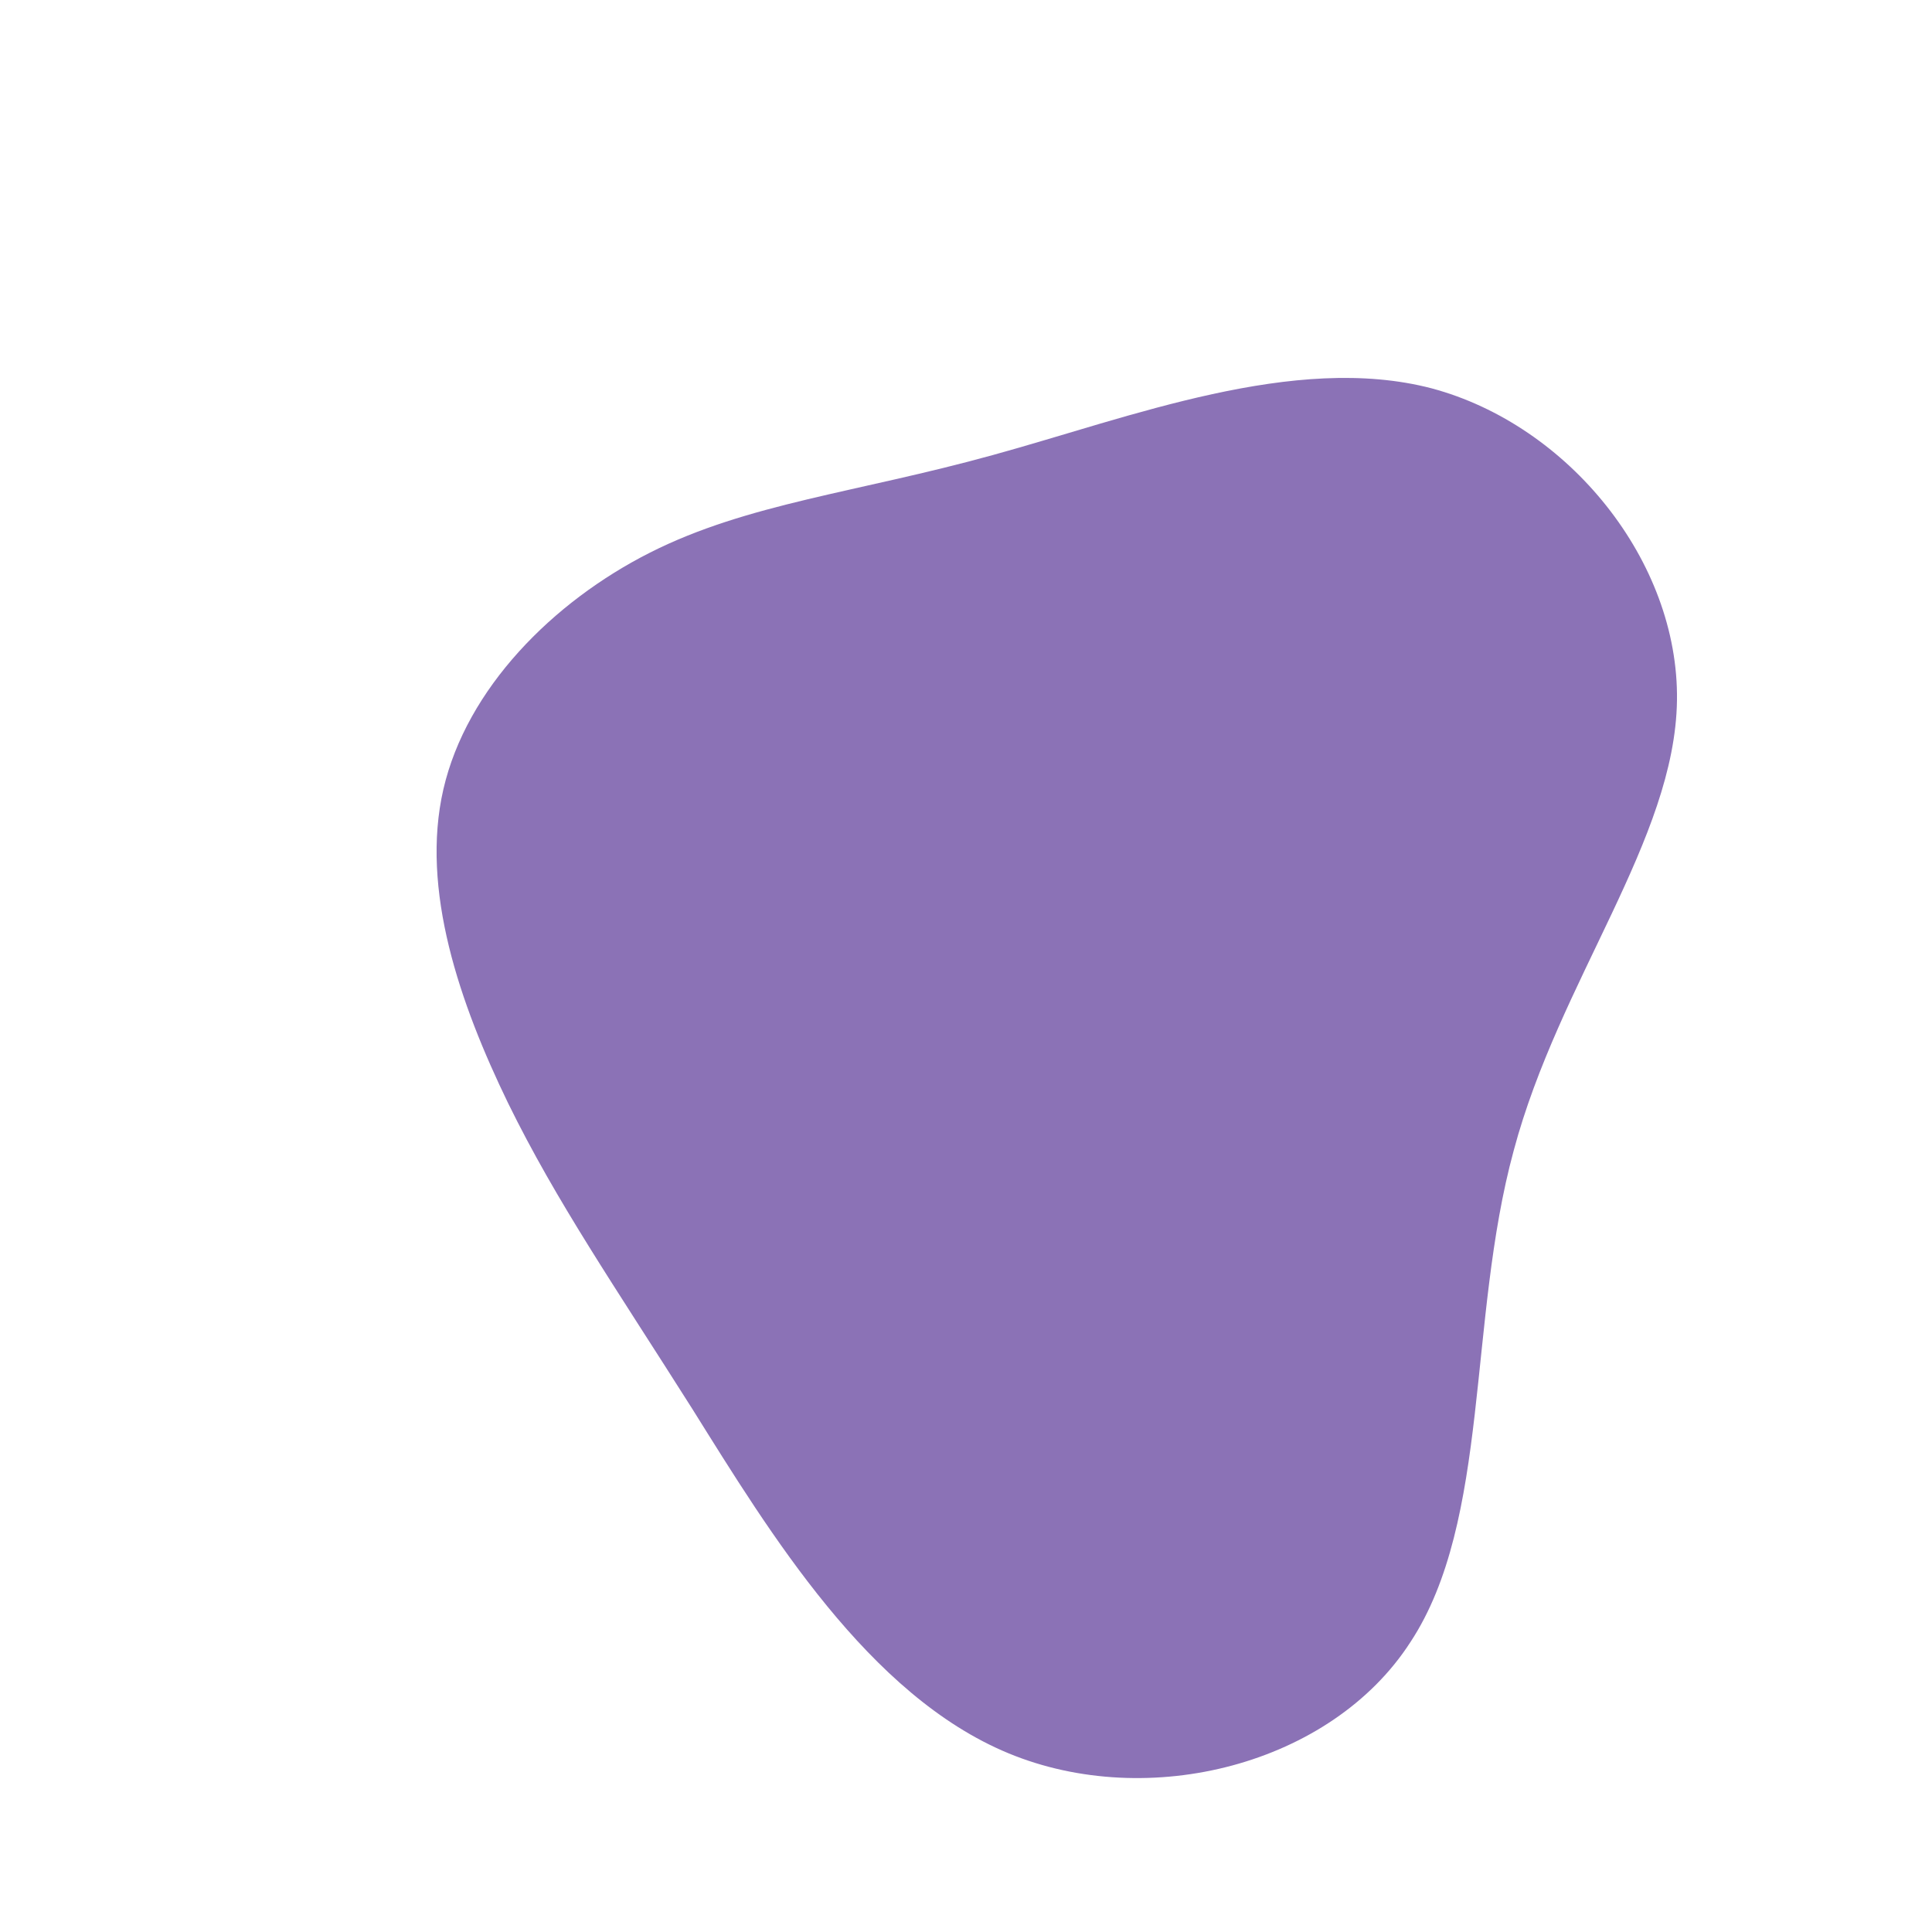
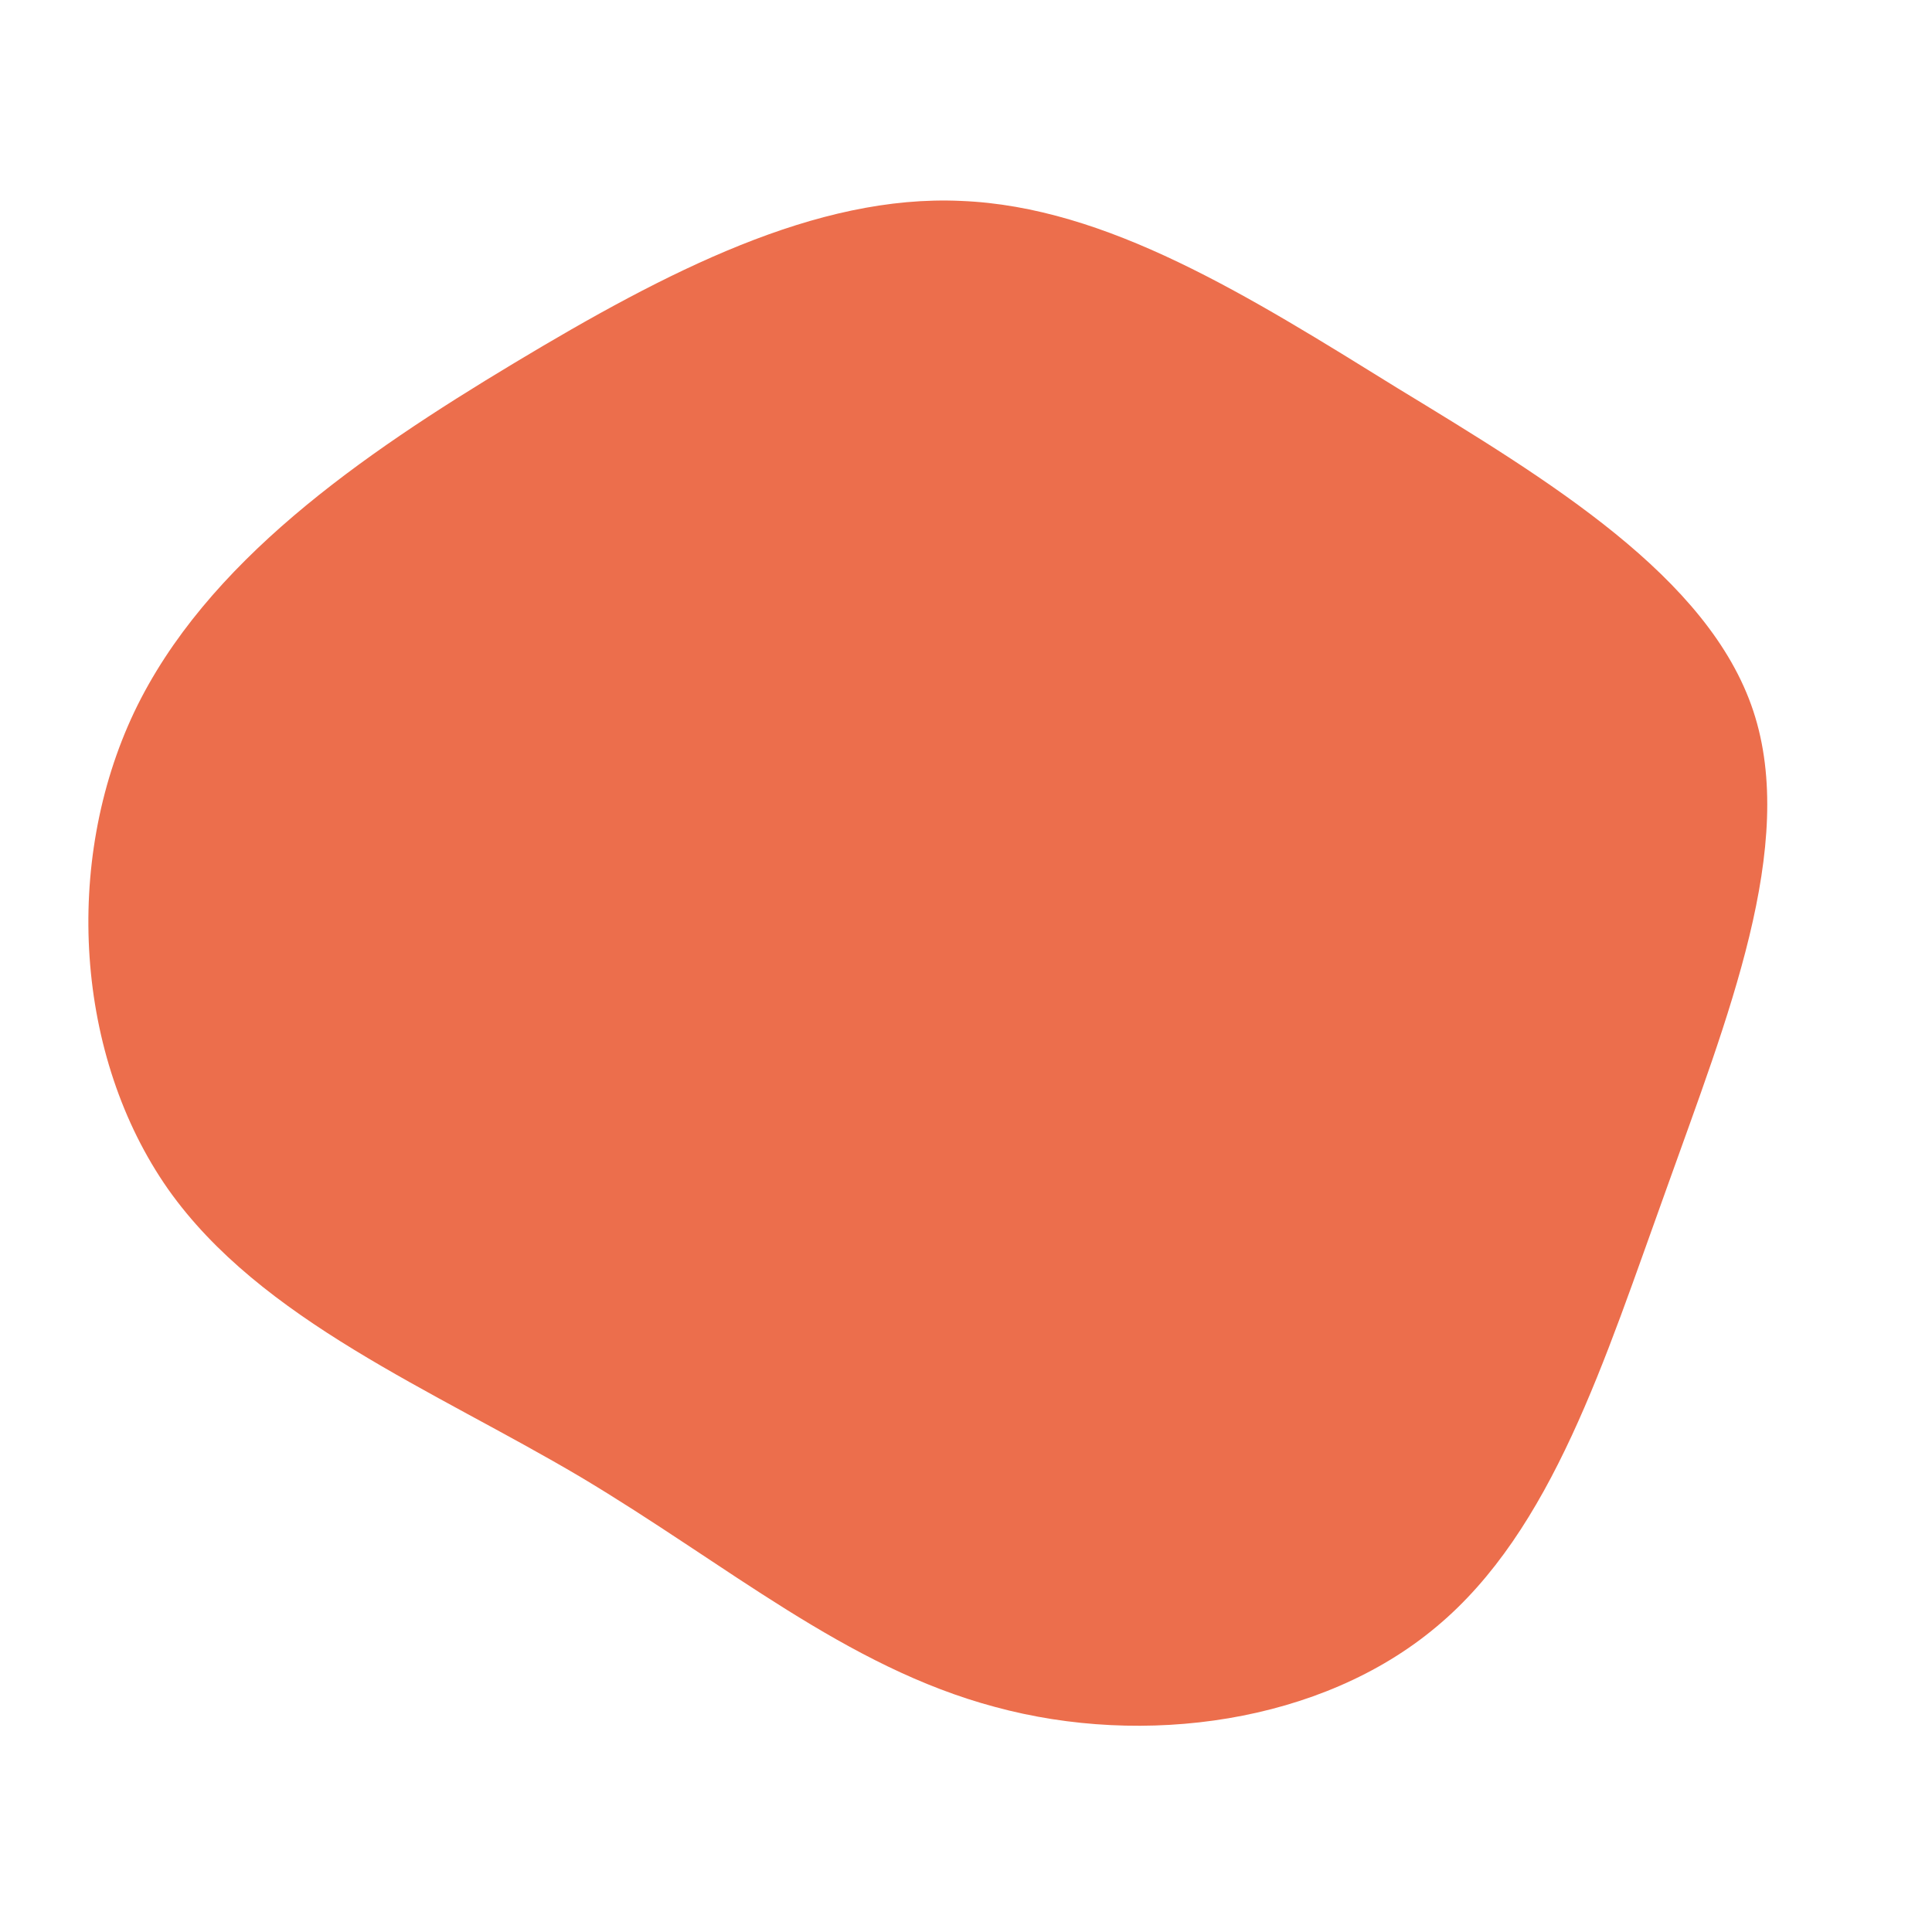
<svg xmlns="http://www.w3.org/2000/svg" viewBox="0 0 200 200">
-   <path fill="#8B72B6" d="M48.2,-59.8C62.4,-56,73.8,-41.9,73.6,-27.5C73.4,-13.1,61.4,1.5,56.7,19.1C51.9,36.7,54.3,57.4,46,70C37.8,82.7,18.9,87.5,4.4,81.5C-10.1,75.5,-20.3,58.7,-28.3,45.9C-36.4,33.1,-42.4,24.4,-47.4,14.2C-52.4,3.9,-56.5,-7.9,-54.1,-18.3C-51.7,-28.7,-42.8,-37.7,-32.7,-42.8C-22.6,-47.9,-11.3,-49,2.8,-52.9C17,-56.8,34,-63.5,48.2,-59.8Z" transform="translate(100 100)" />
+   <path fill="#EC6E4C" d="M44.7,-59.8C60.3,-50.3,76.9,-40.3,81.5,-26.4C86.1,-12.5,78.8,5.4,72.5,23.1C66.1,40.8,60.7,58.4,48.7,68.4C36.8,78.4,18.4,80.9,3,76.7C-12.4,72.6,-24.8,61.9,-39.9,52.9C-55.1,43.9,-73,36.7,-82.6,23.1C-92.2,9.4,-93.5,-10.7,-86.1,-26.3C-78.7,-41.8,-62.6,-52.9,-46.8,-62.4C-31,-71.9,-15.5,-79.9,-0.5,-79.2C14.6,-78.6,29.2,-69.4,44.7,-59.8Z" transform="translate(100 100)" />
</svg>
